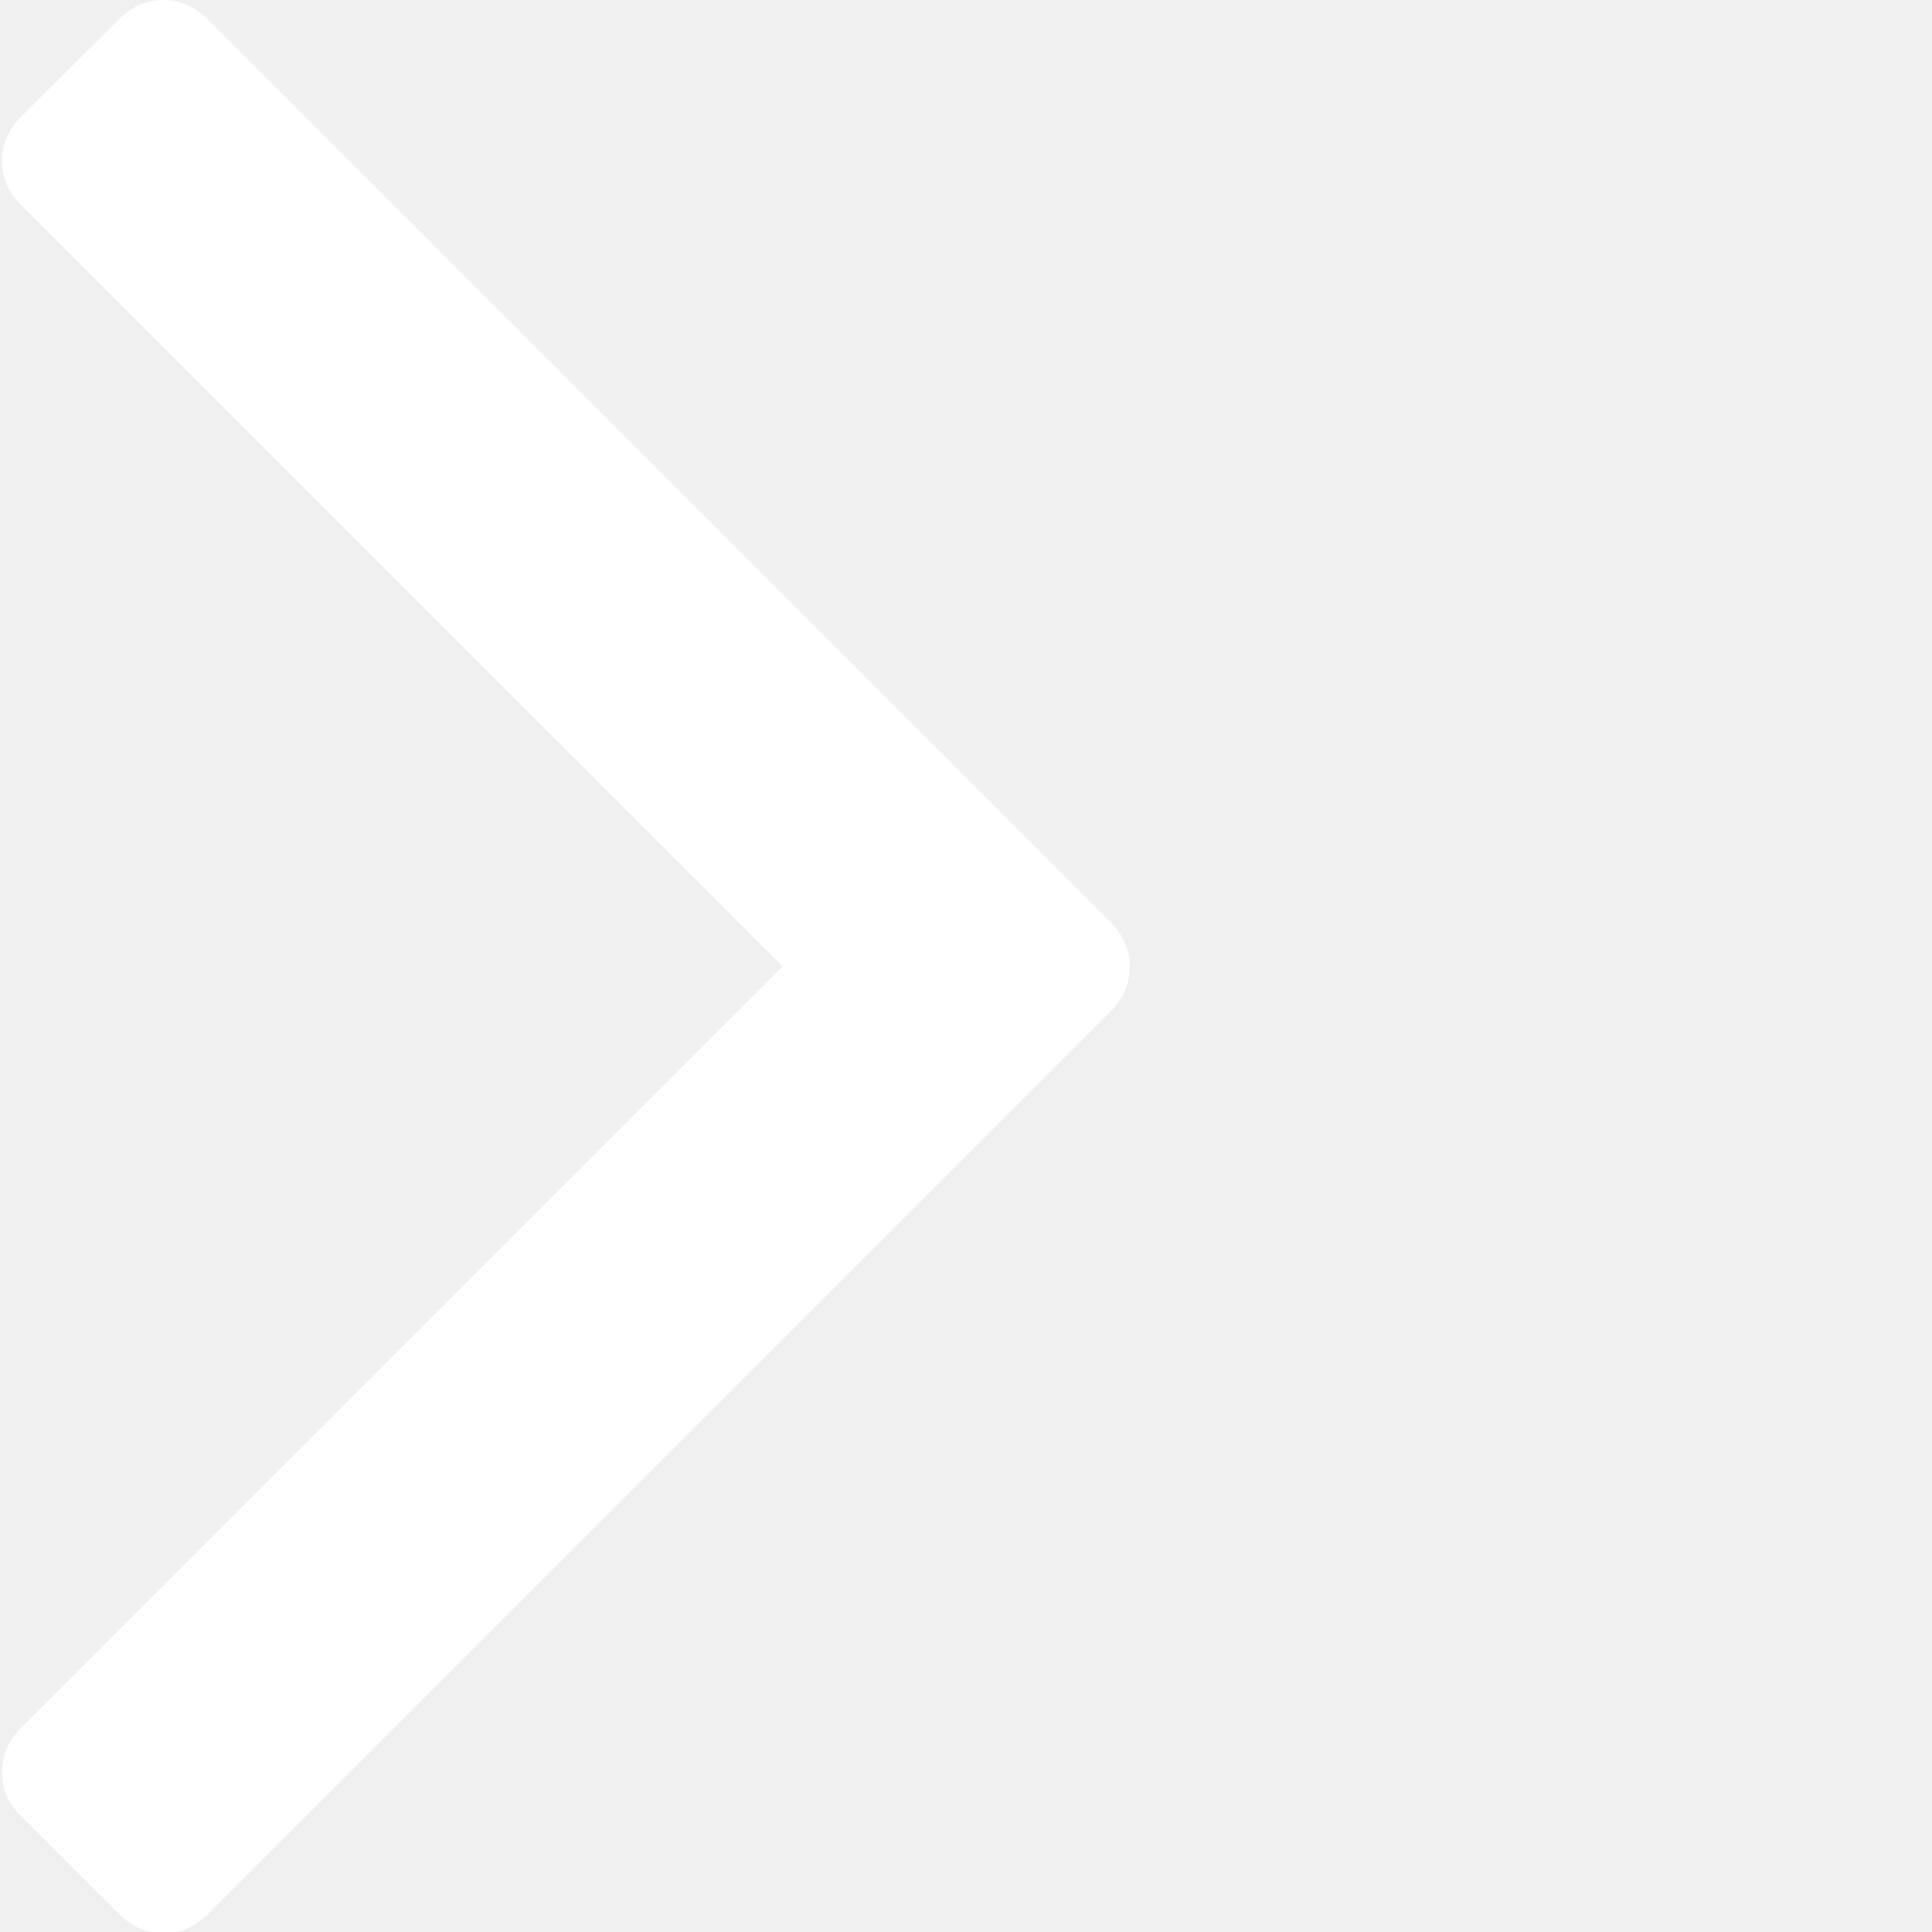
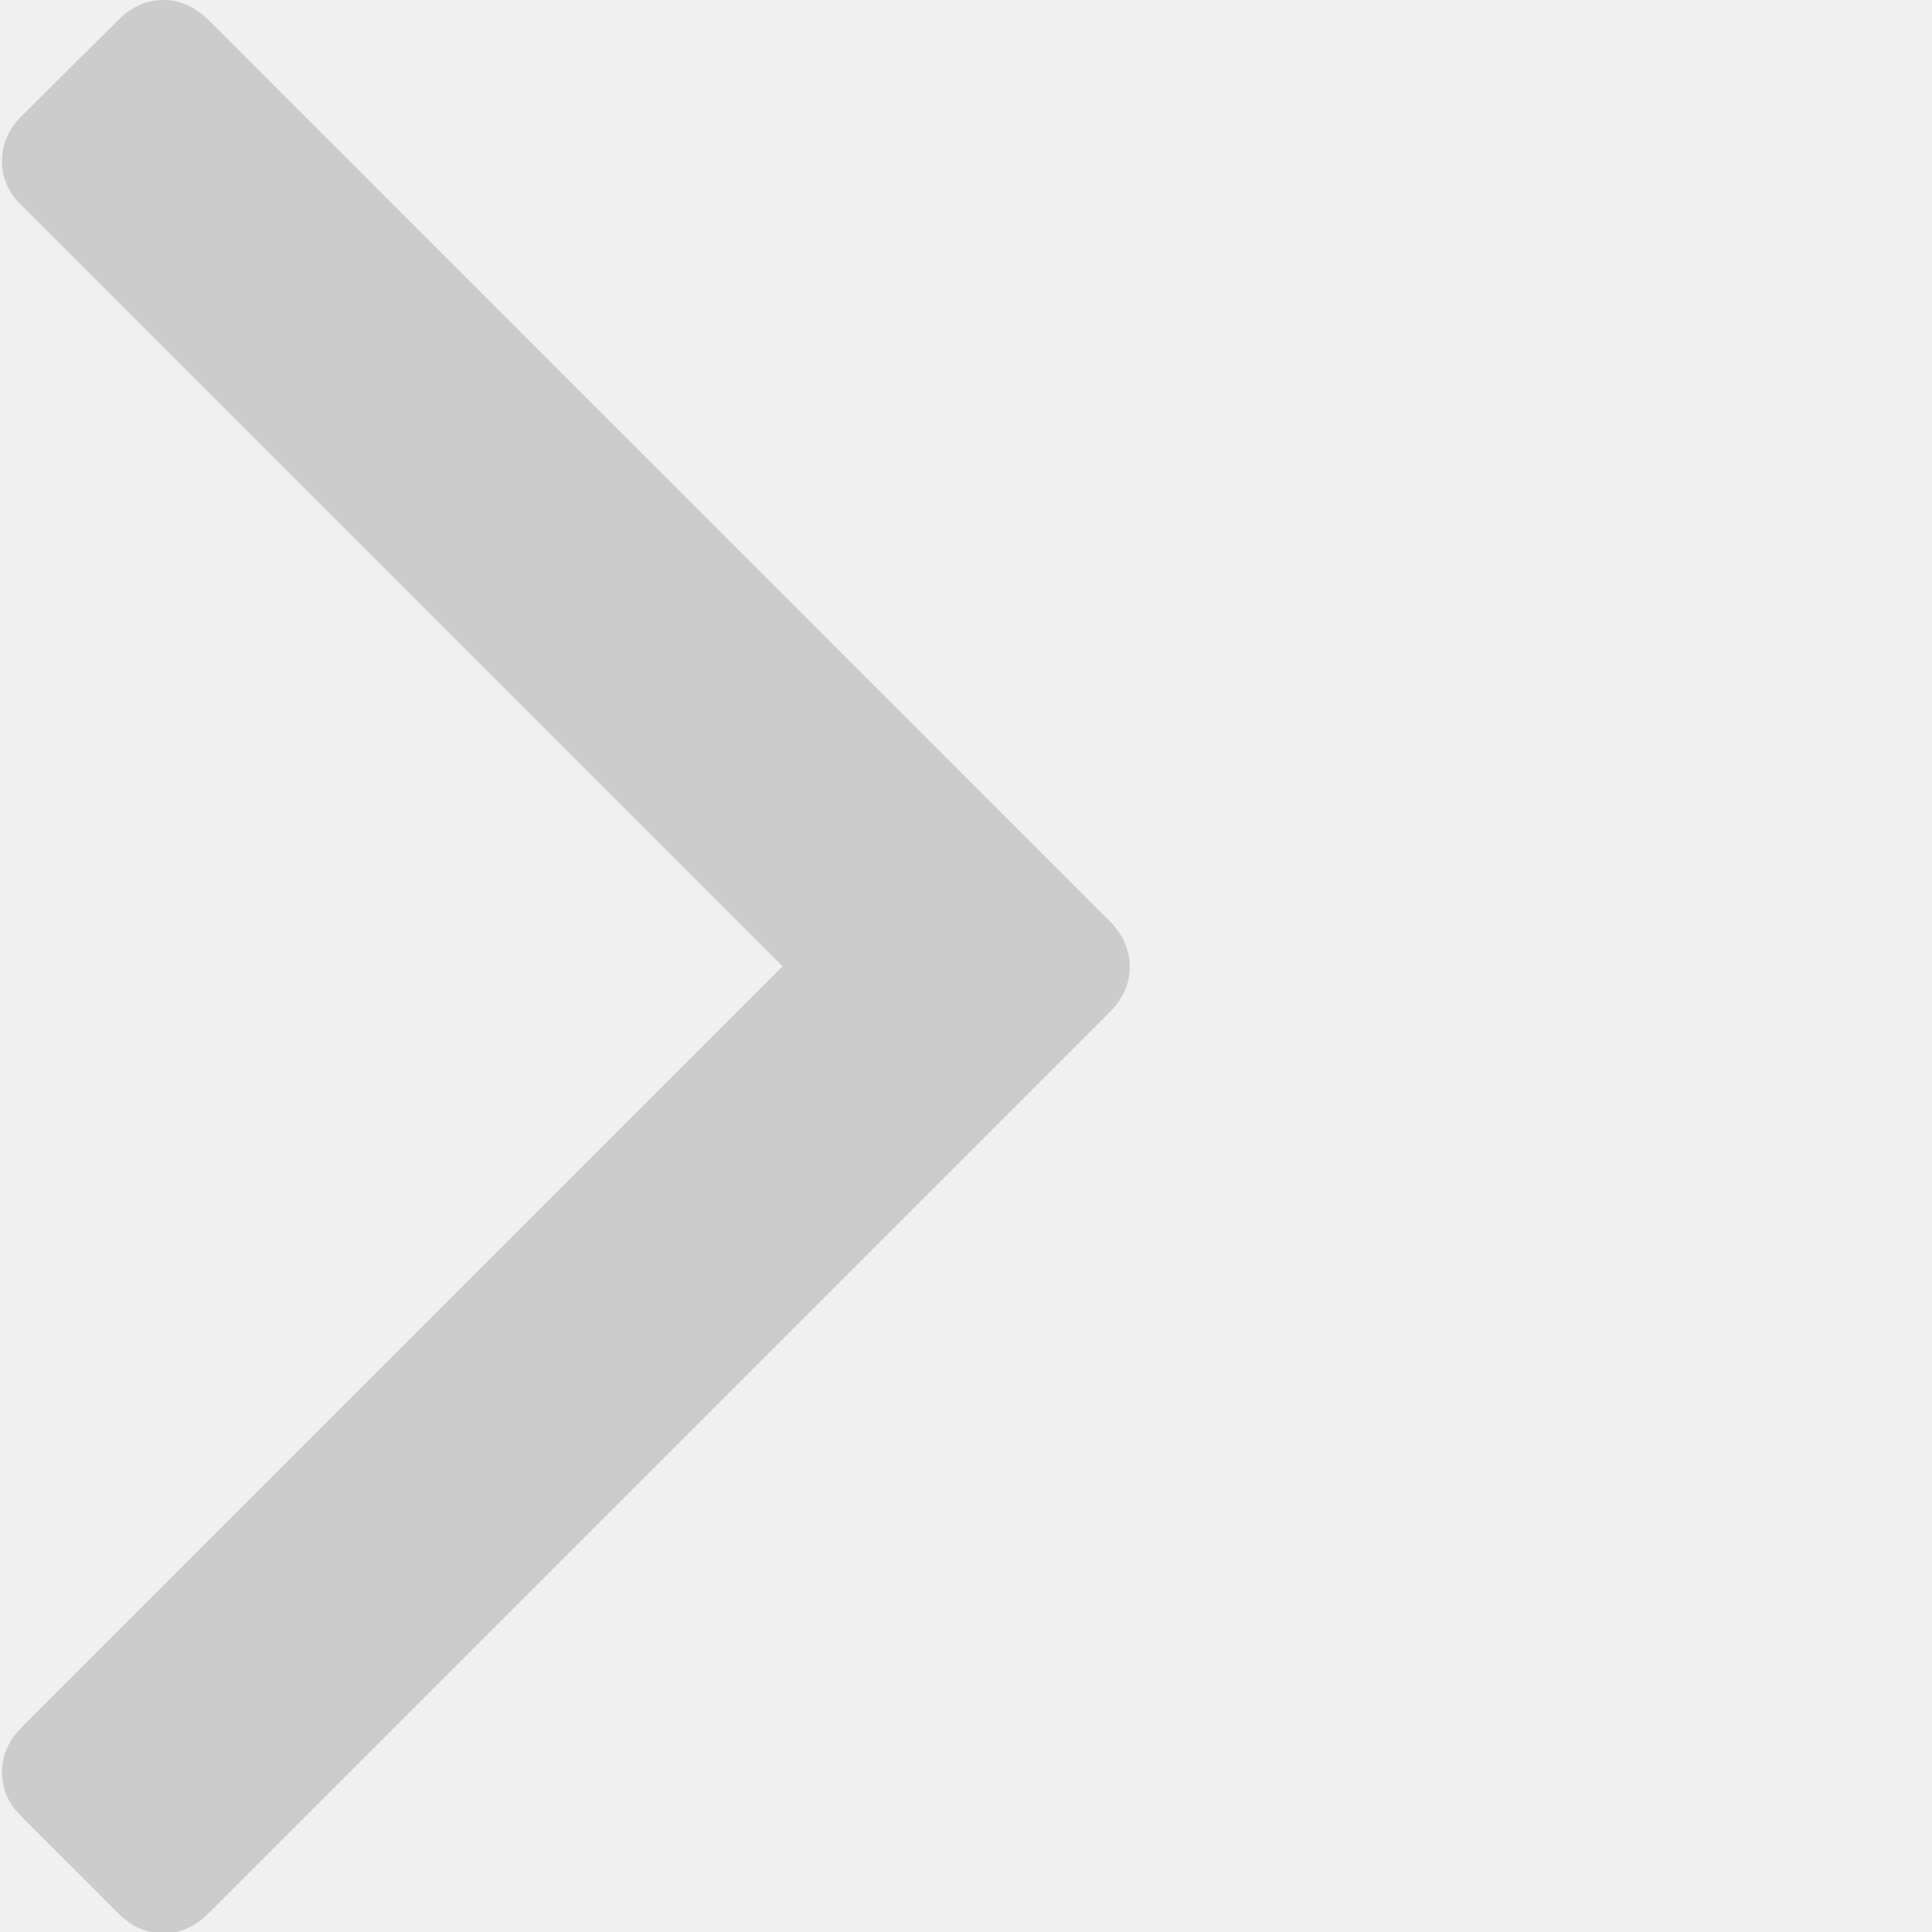
<svg xmlns="http://www.w3.org/2000/svg" width="512" height="512" viewBox="59 0 284.9 284.9">
-   <path d="M222.7 135.9l-133-133C87.7 1 85.6 0 83.1 0s-4.7 1-6.6 2.9L62.2 17.1c-1.9 1.9-2.9 4.1-2.9 6.6s.9 4.7 2.9 6.6l112.2 112.2L62.2 254.7c-1.9 1.9-2.9 4.1-2.9 6.6s.9 4.7 2.9 6.6l14.3 14.3c1.9 1.9 4.1 2.9 6.6 2.9s4.7-1 6.6-2.9l133-133c1.9-1.9 2.9-4.1 2.9-6.6s-1-4.8-2.9-6.7z" fill="#fff" />
+   <path d="M222.7 135.9l-133-133C87.7 1 85.6 0 83.1 0s-4.7 1-6.6 2.9L62.2 17.1c-1.9 1.9-2.9 4.1-2.9 6.6s.9 4.7 2.9 6.6l112.2 112.2L62.2 254.7c-1.9 1.9-2.9 4.1-2.9 6.6s.9 4.7 2.9 6.6l14.3 14.3c1.9 1.9 4.1 2.9 6.6 2.9s4.7-1 6.6-2.9l133-133c1.9-1.9 2.9-4.1 2.9-6.6s-1-4.8-2.9-6.7z" fill="#ccc" />
</svg>
